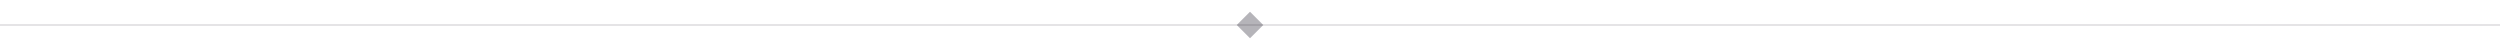
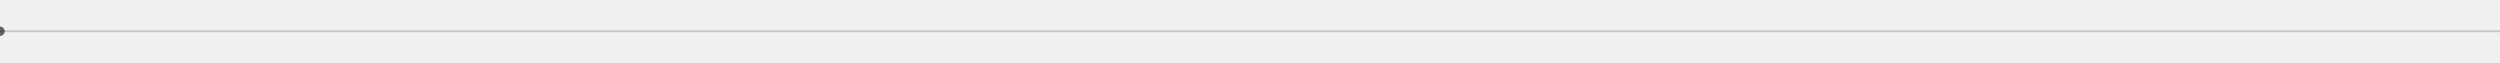
- <svg xmlns="http://www.w3.org/2000/svg" width="800" height="16" viewBox="0 0 800 16" fill="none">
-   <rect width="800" height="16" fill="white" />
-   <line x1="0" y1="8" x2="800" y2="8" stroke="#070213" stroke-width="0.5" opacity="0.14" />
-   <rect x="397" y="5" width="6" height="6" fill="#070213" opacity="0.3" transform="rotate(45 400 8)" />
+ <svg xmlns="http://www.w3.org/2000/svg" width="800" height="20" viewBox="0 0 800 20" fill="none">
+   <line x1="0" y1="10" x2="800" y2="10" stroke="#070213" stroke-width="0.6" opacity="0.18" />
+   <rect x="396.5" y="6.5" width="7" height="7" fill="#070213" opacity="0" transform="rotate(45 400 10)">
+     <animate attributeName="opacity" values="0;0.45;0.45;0" dur="4s" keyTimes="0;0.3;0.7;1" repeatCount="indefinite" />
+   </rect>
+   <circle cx="0" cy="10" r="1.5" fill="#070213" opacity="0.6">
+     <animateMotion dur="6s" repeatCount="indefinite" path="M0,0 L800,0" />
+     <animate attributeName="opacity" values="0;0.6;0.6;0" dur="6s" keyTimes="0;0.05;0.95;1" repeatCount="indefinite" />
+   </circle>
</svg>
